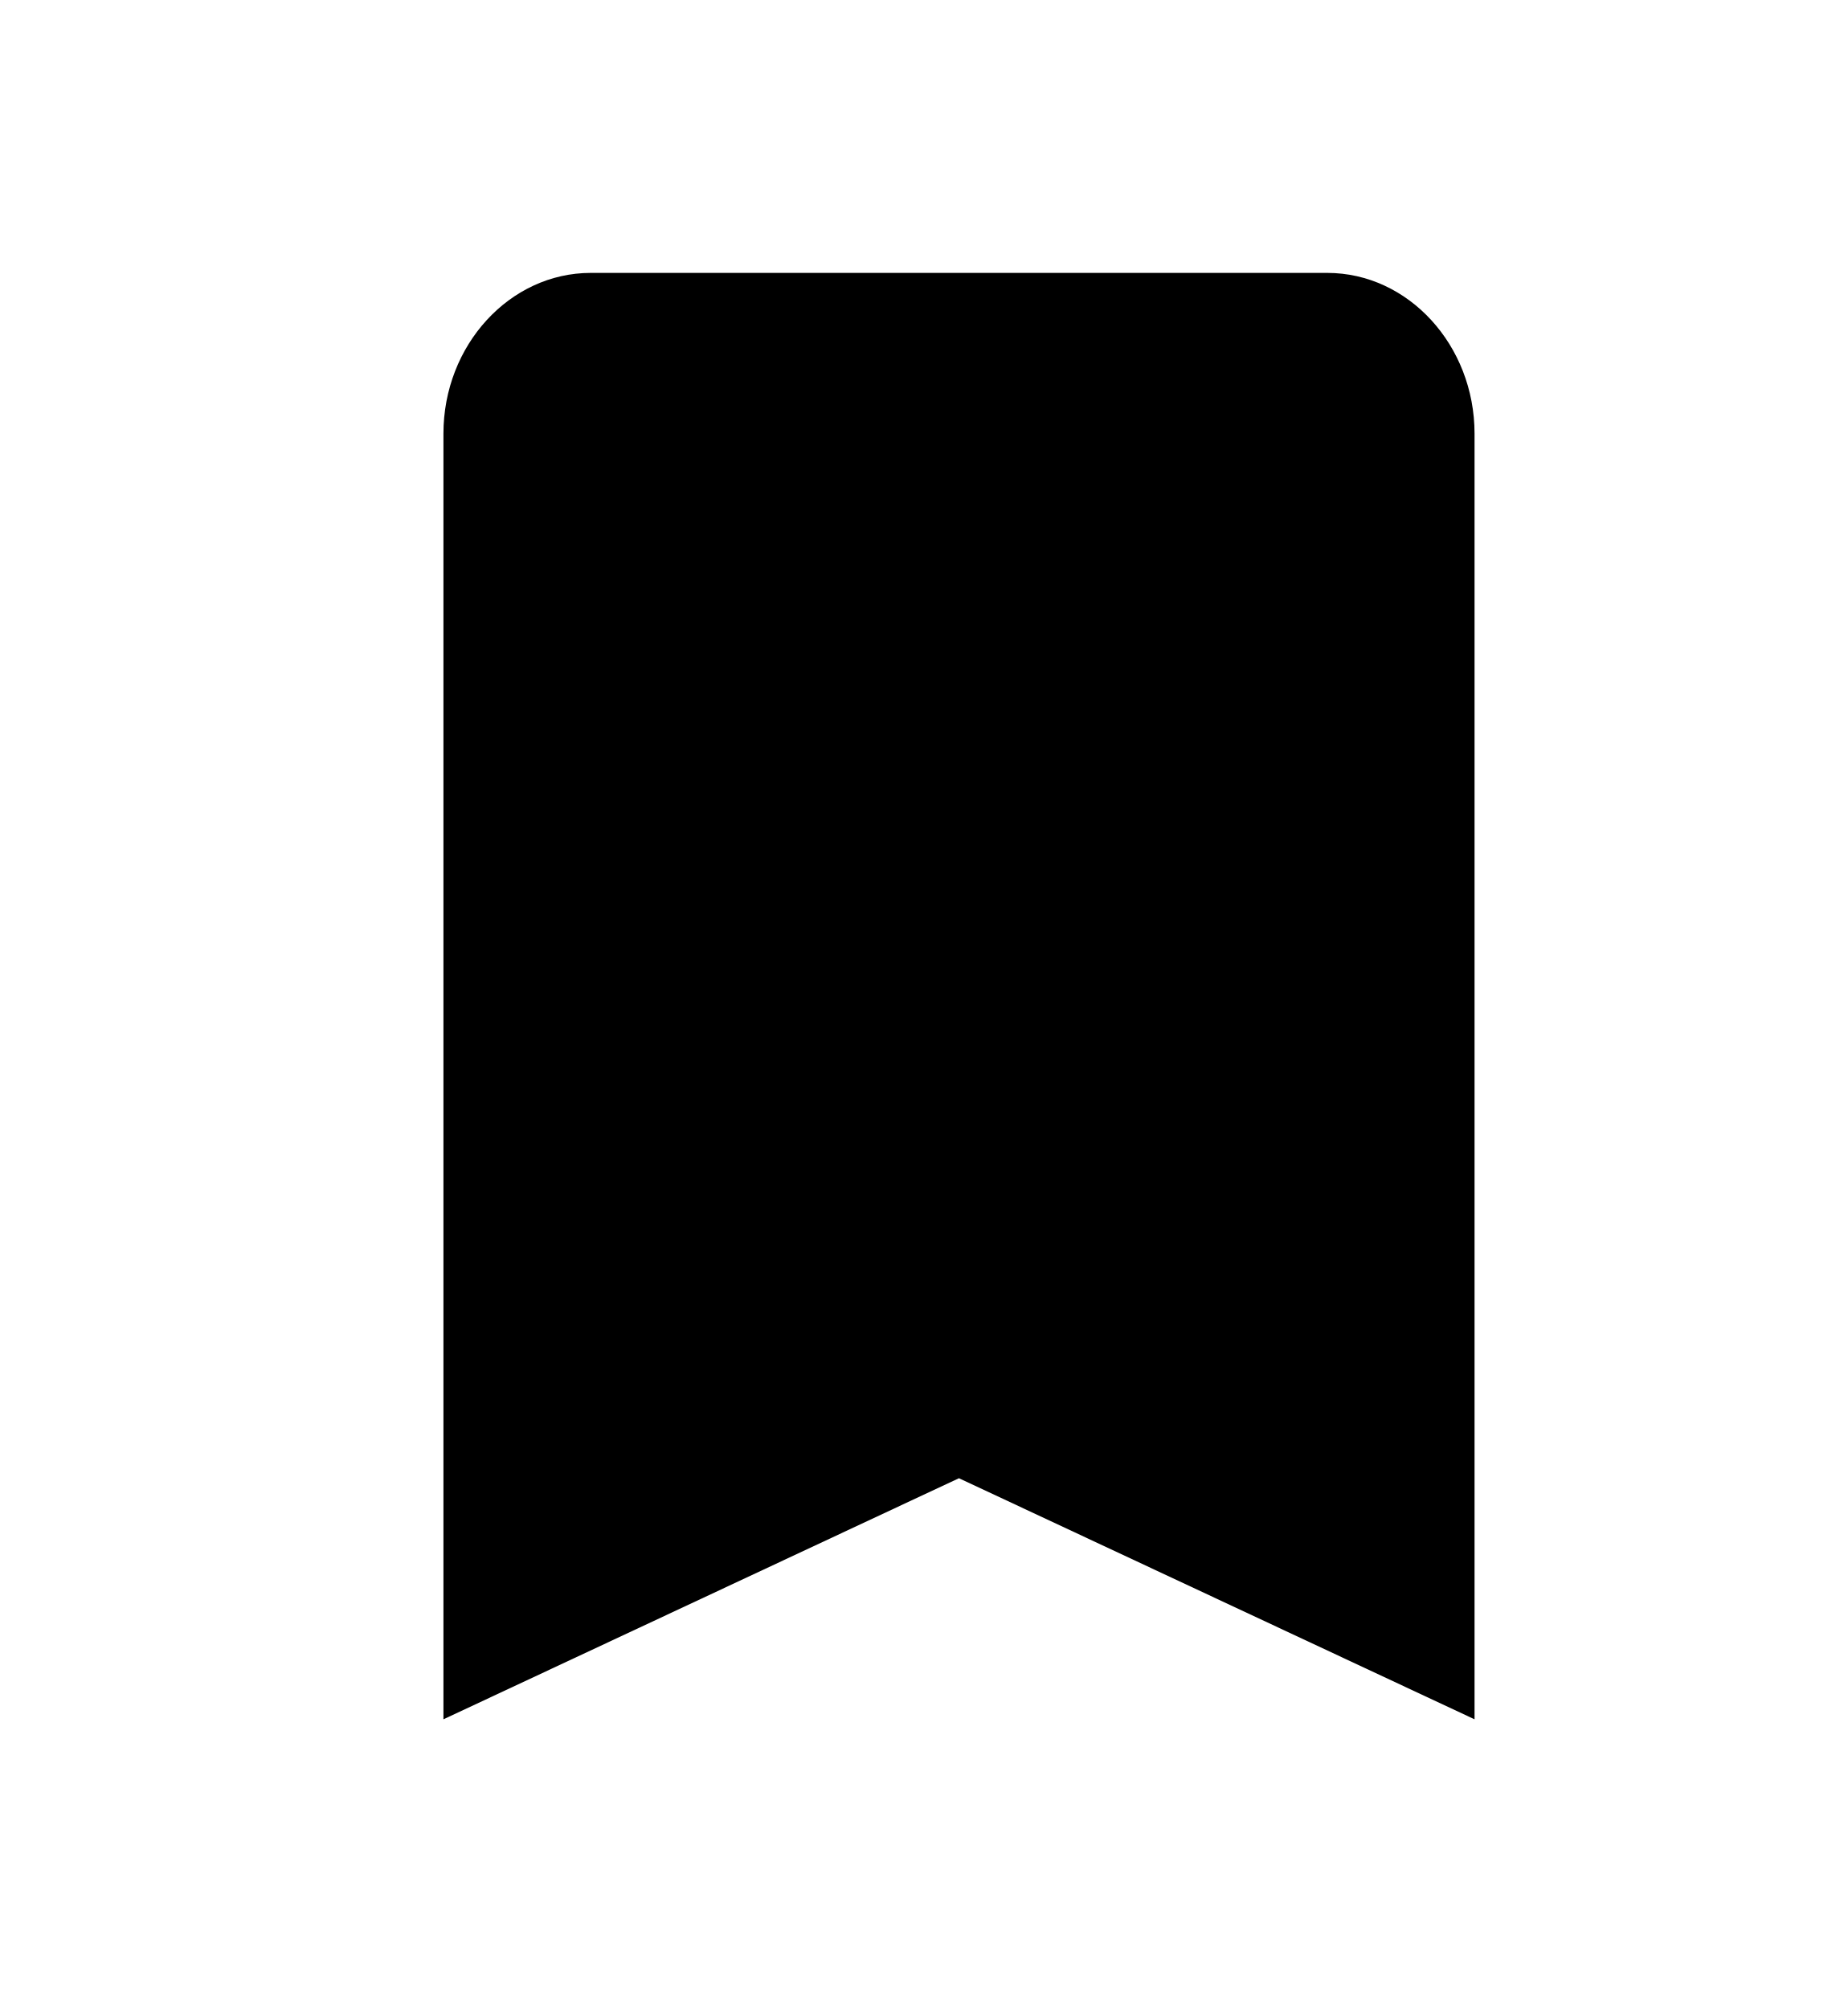
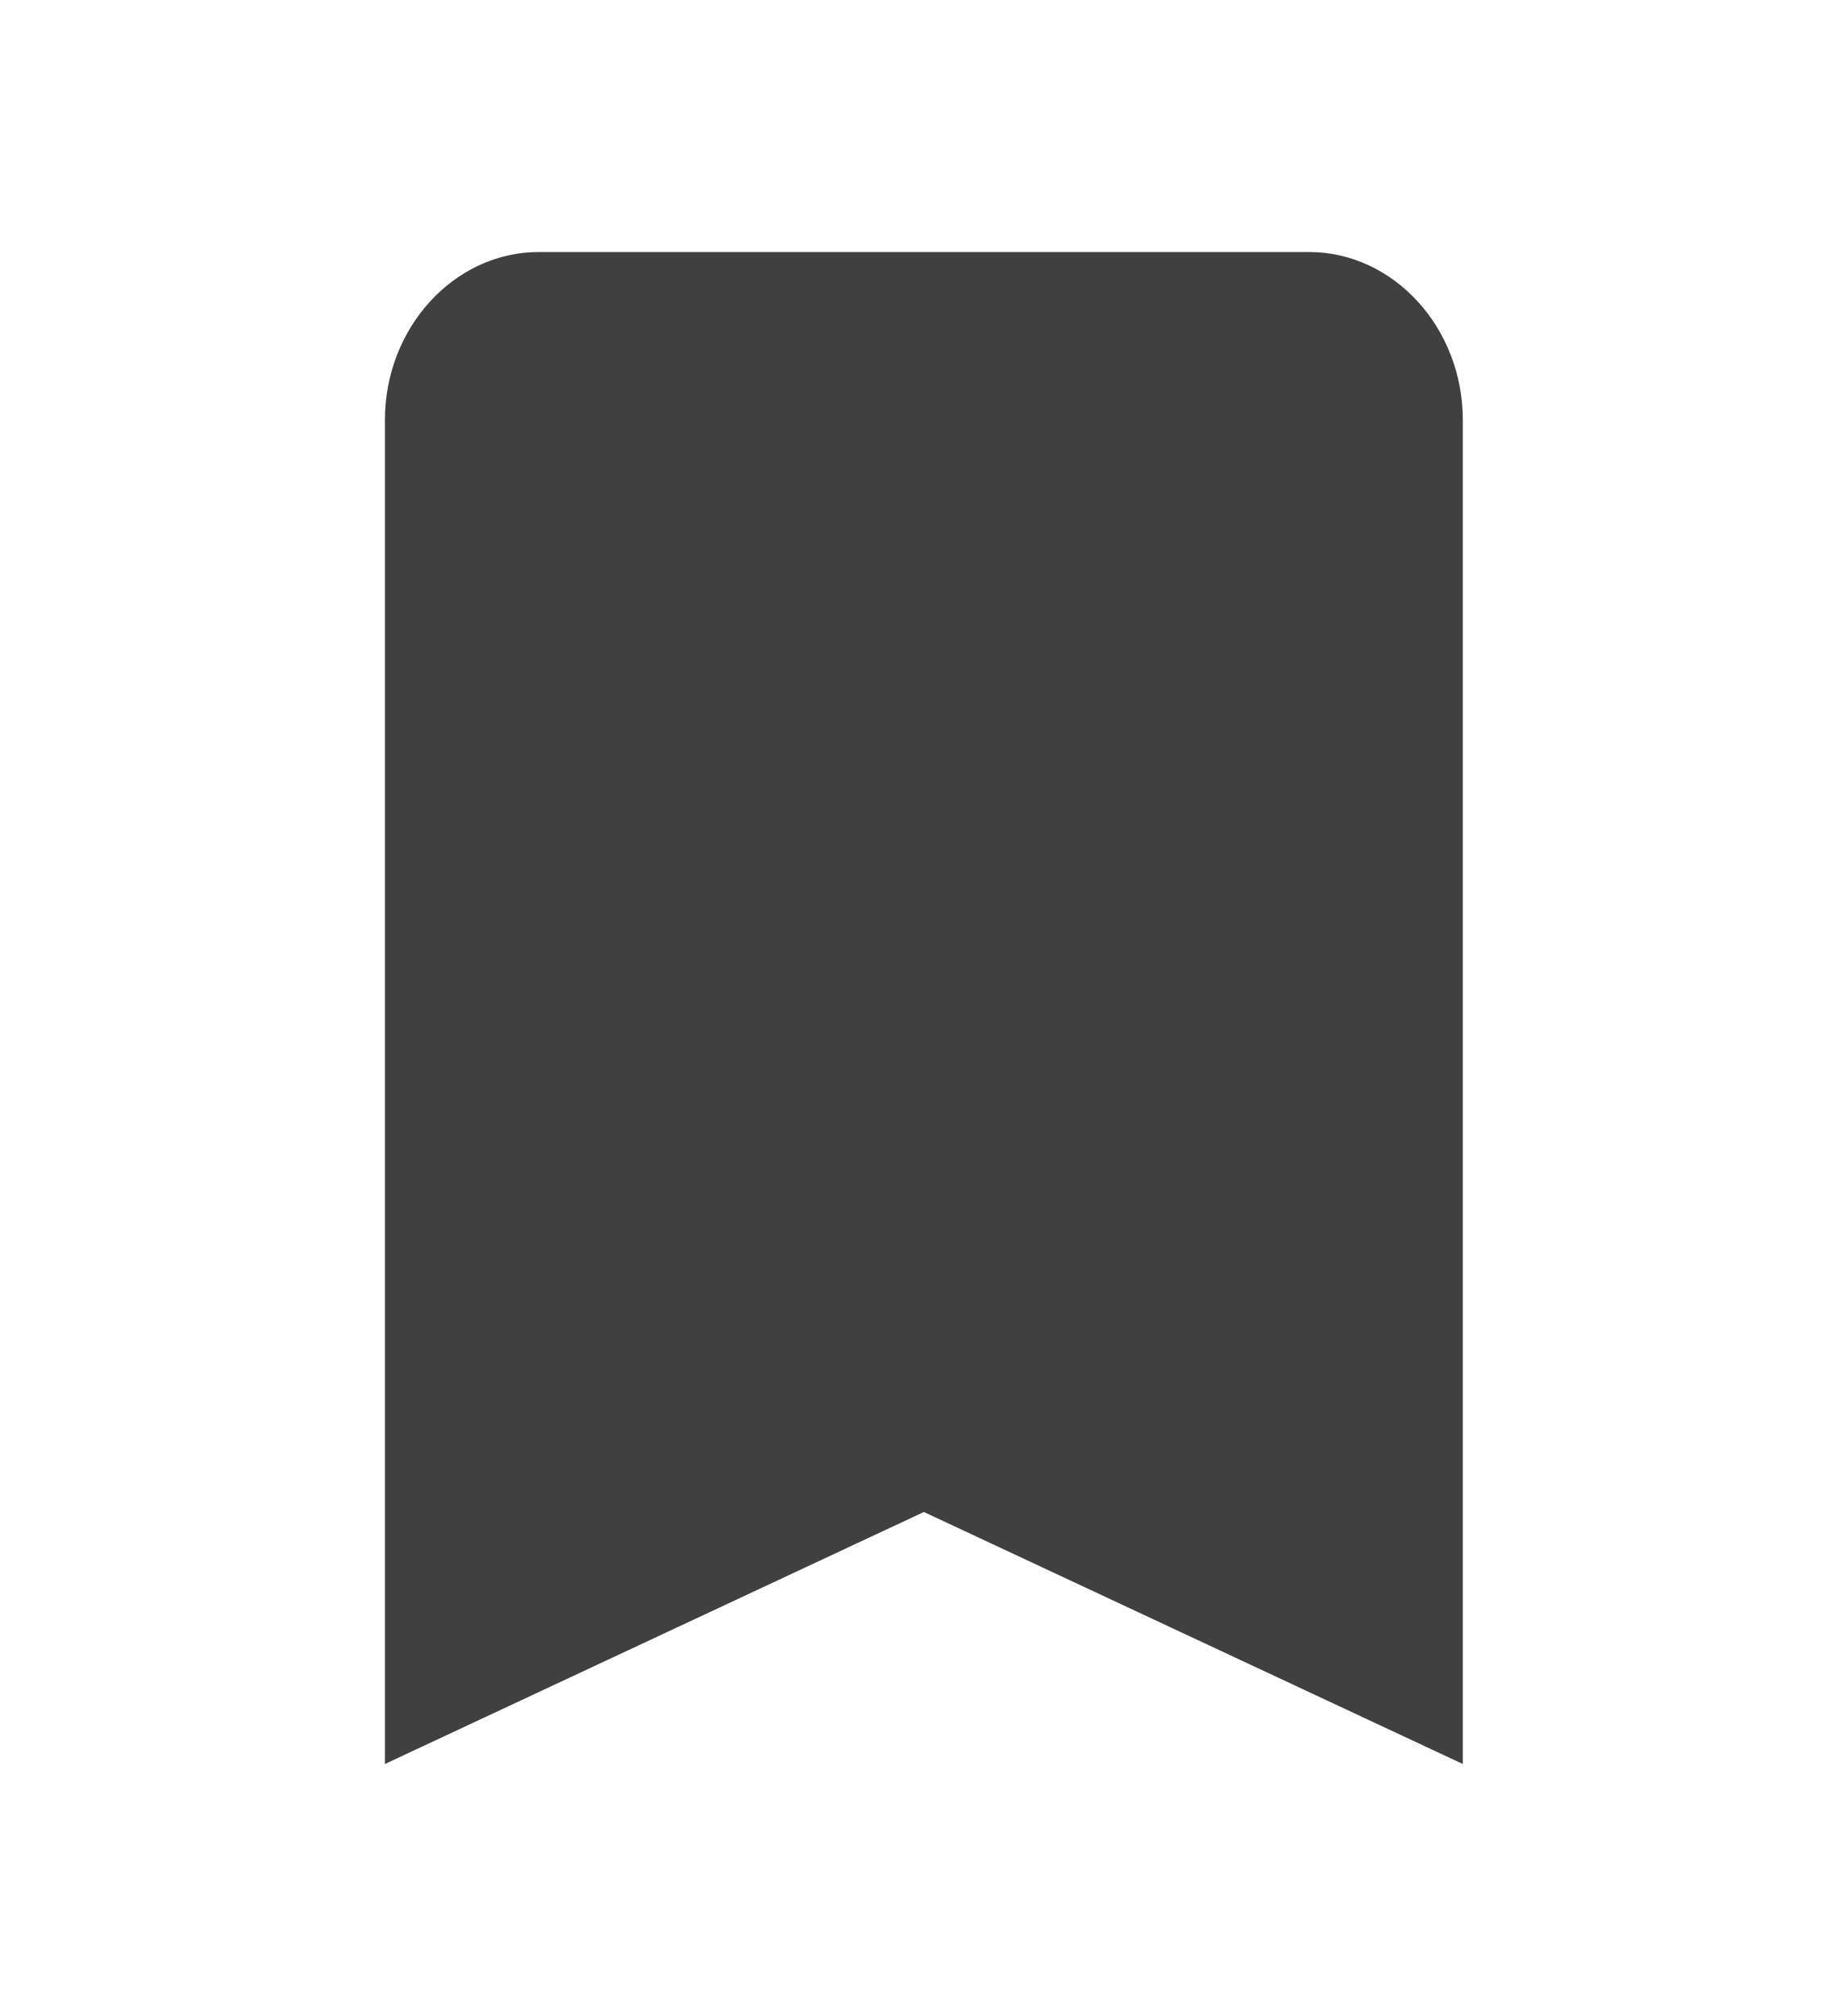
- <svg xmlns="http://www.w3.org/2000/svg" width="23" height="25" viewBox="0 0 23 25" fill="none">
-   <path d="M16.519 3.396H7.352C6.344 3.396 5.519 4.296 5.519 5.396V21.395L11.935 18.395L18.352 21.395V5.396C18.352 4.296 17.527 3.396 16.519 3.396Z" fill="black" />
+ <svg xmlns="http://www.w3.org/2000/svg" width="22" height="24" viewBox="0 0 22 24" fill="none">
+   <path d="M15.584 3H6.417C5.409 3 4.583 3.9 4.583 5V21L11 18L17.417 21V5C17.417 3.9 16.592 3 15.584 3Z" fill="black" fill-opacity="0.75" />
</svg>
